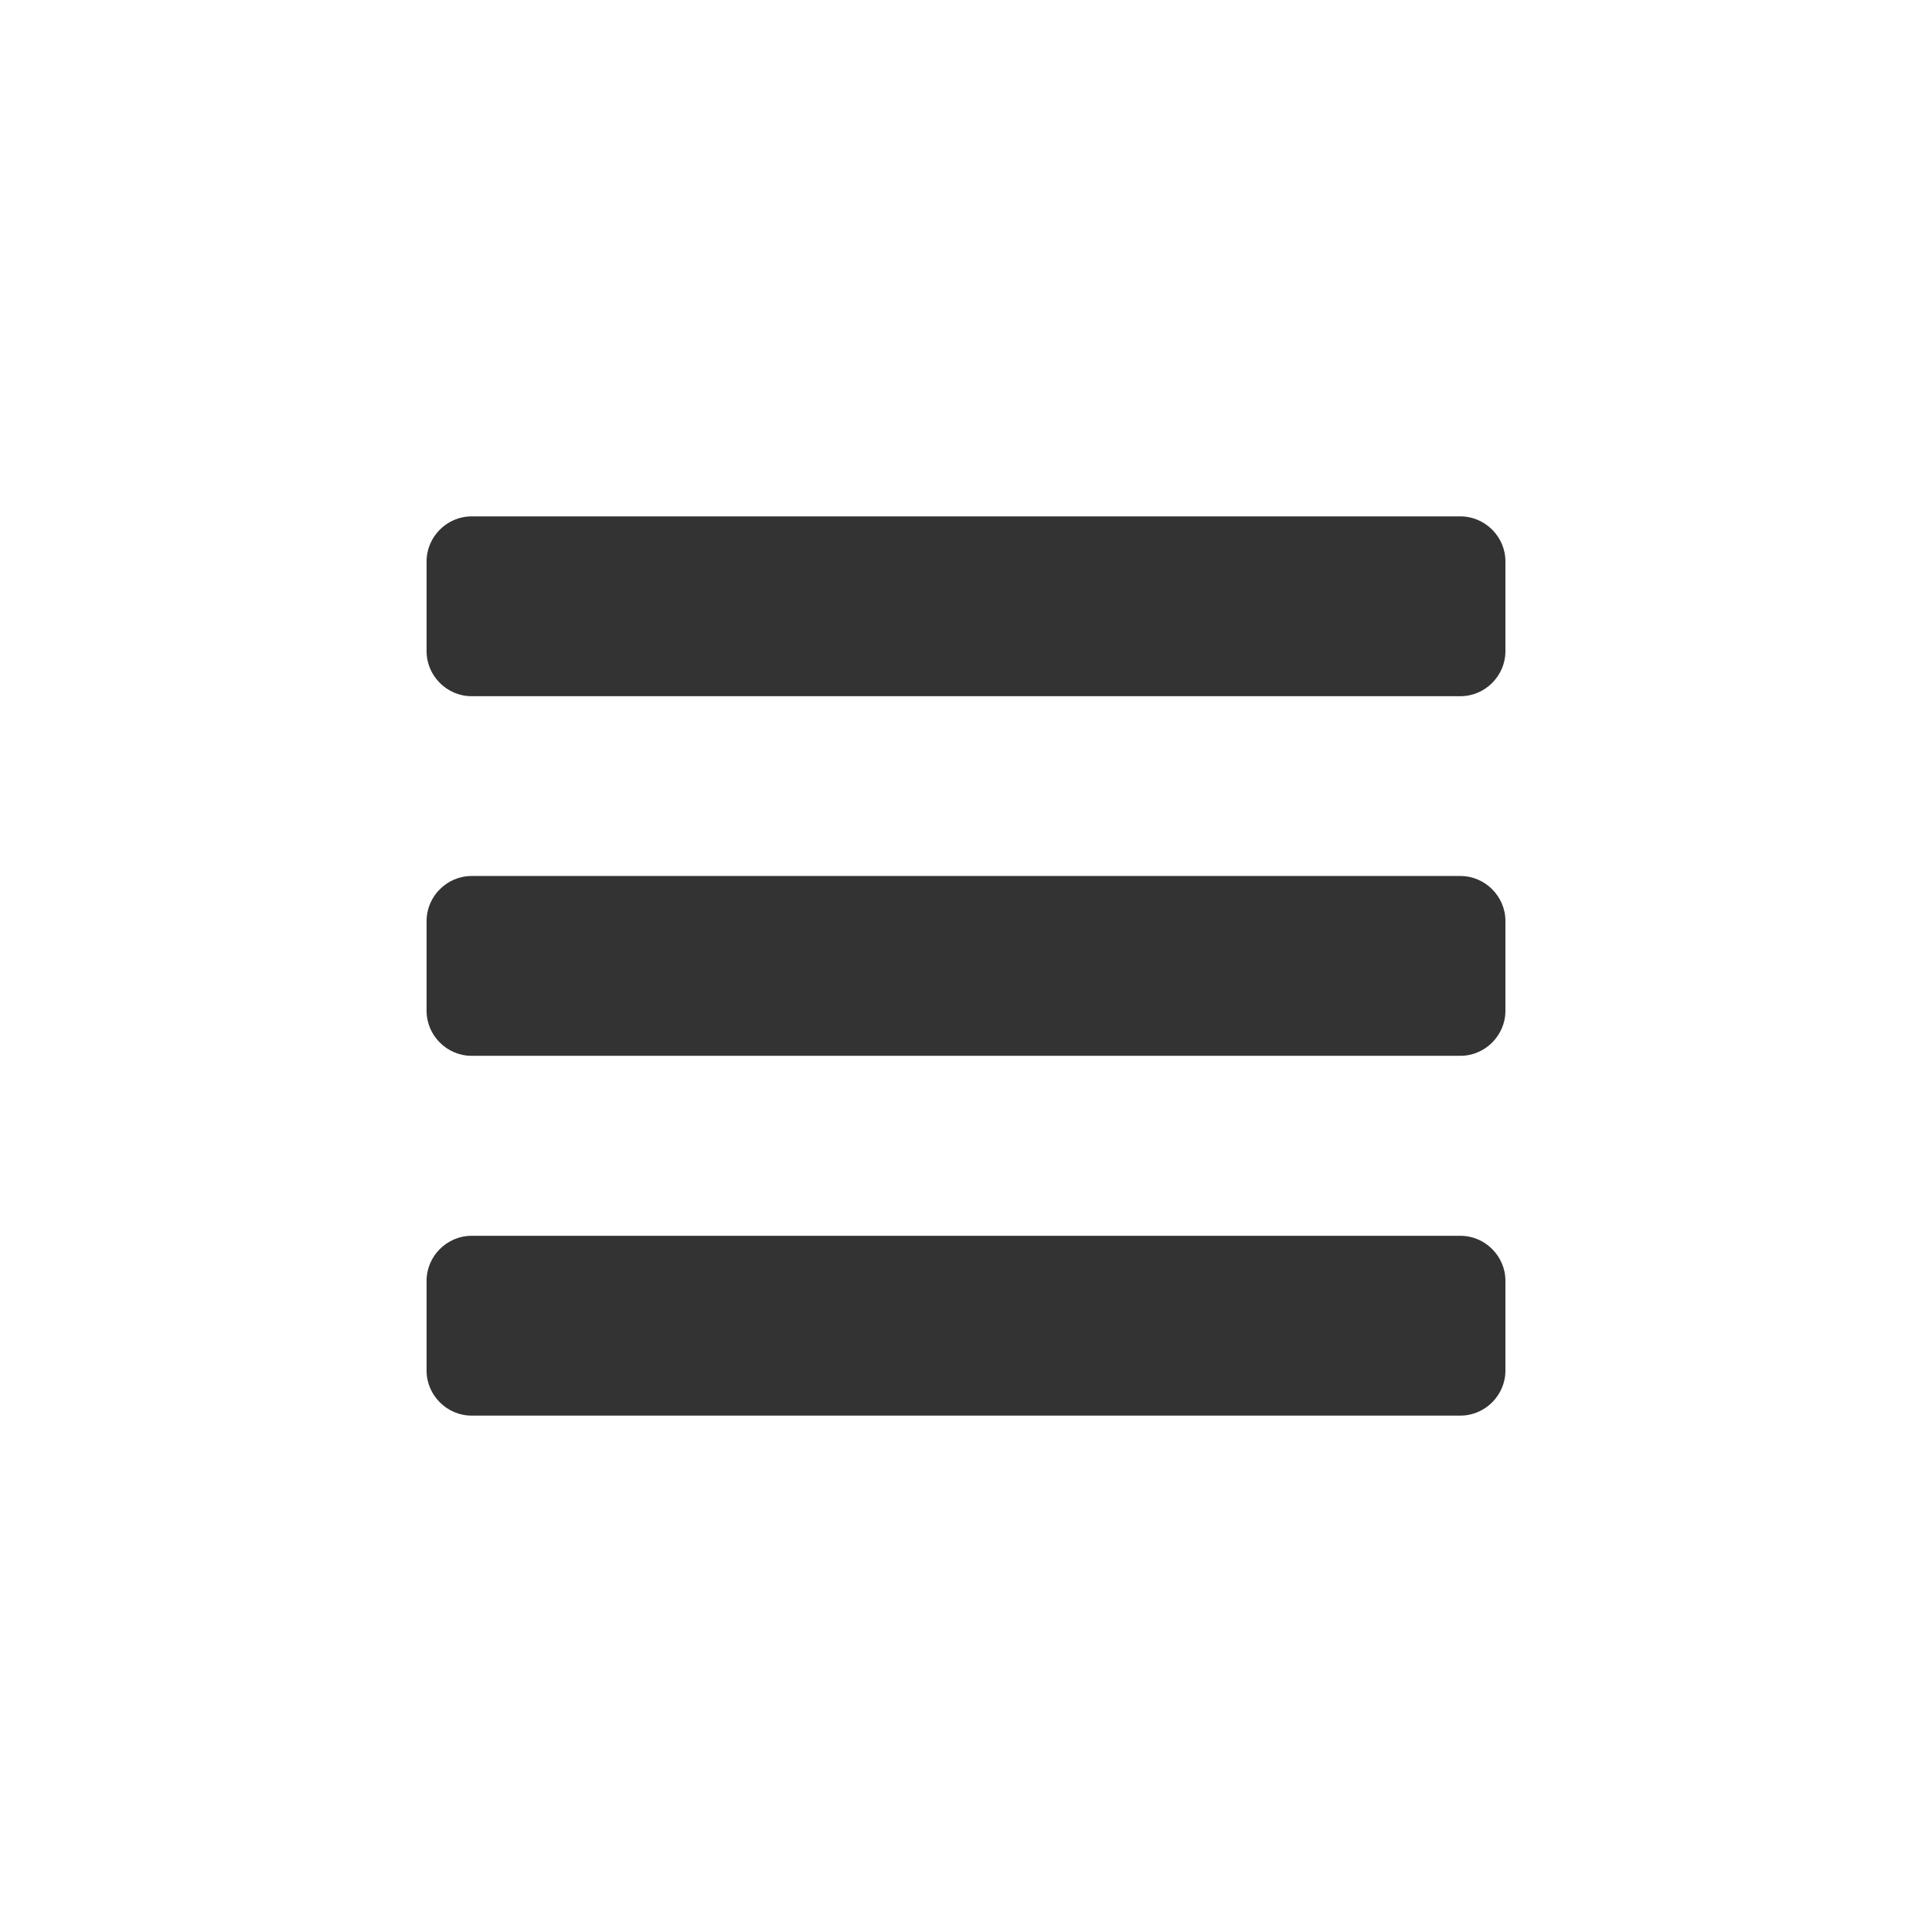
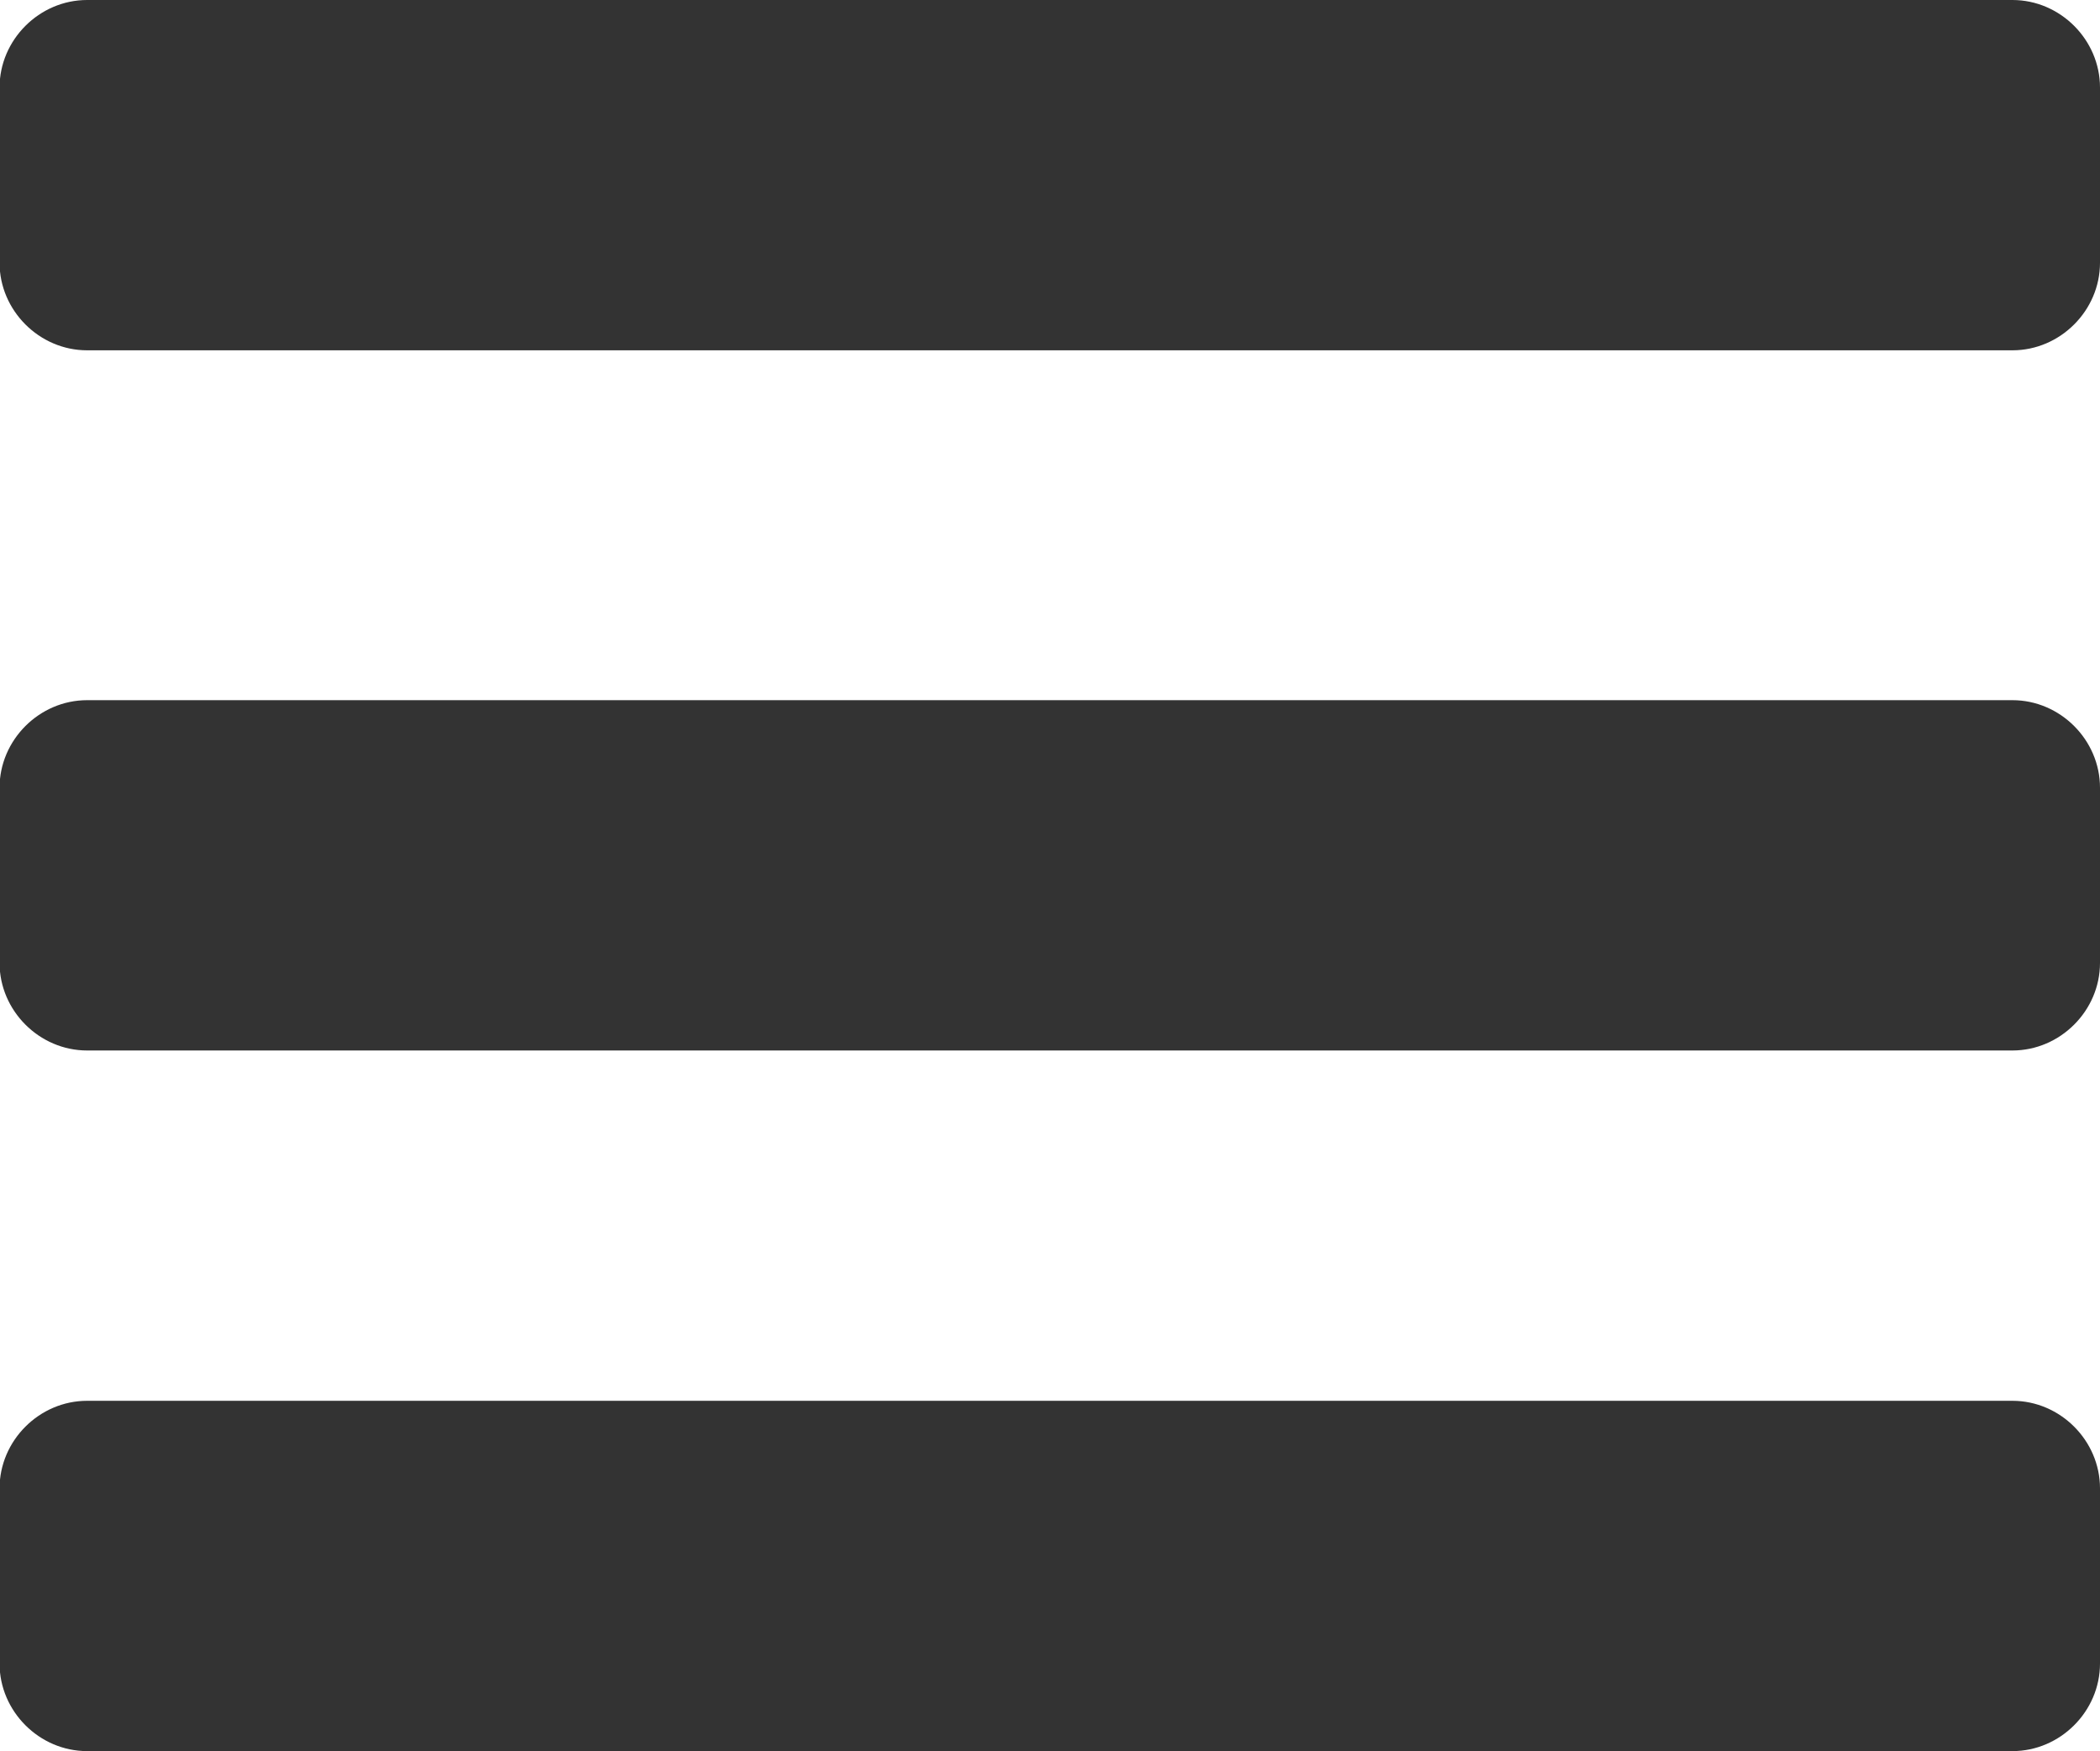
- <svg xmlns="http://www.w3.org/2000/svg" version="1.1" id="Layer_1" x="0px" y="0px" viewBox="0 0 1024 1024" enable-background="new 0 0 1024 1024" xml:space="preserve">
+ <svg xmlns="http://www.w3.org/2000/svg" version="1.1" id="Layer_1" x="0px" y="0px" viewBox="360.2 225 470.1 391.8" enable-background="new 360.2 225 470.1 391.8" xml:space="preserve">
  <g>
-     <path fill="#333333" d="M797.9,345.2c0,13-10.8,23.8-23.8,23.8H249.9c-13,0-23.8-10.8-23.8-23.8v-47.7c0-13,10.8-23.8,23.8-23.8   h524.2c13,0,23.8,10.8,23.8,23.8L797.9,345.2L797.9,345.2z M797.9,535.8c0,13-10.8,23.8-23.8,23.8H249.9c-13,0-23.8-10.8-23.8-23.8   v-47.7c0-13,10.8-23.8,23.8-23.8h524.2c13,0,23.8,10.8,23.8,23.8L797.9,535.8L797.9,535.8z M797.9,726.5c0,13-10.8,23.8-23.8,23.8   H249.9c-13,0-23.8-10.8-23.8-23.8v-47.7c0-13,10.8-23.8,23.8-23.8h524.2c13,0,23.8,10.8,23.8,23.8L797.9,726.5L797.9,726.5z" />
+     <path fill="#333333" d="M830.3,283.8c0,10.7-8.9,19.6-19.6,19.6h-431c-10.7,0-19.6-8.9-19.6-19.6v-39.2c0-10.7,8.9-19.6,19.6-19.6   h431c10.7,0,19.6,8.9,19.6,19.6L830.3,283.8L830.3,283.8z M830.3,440.5c0,10.7-8.9,19.6-19.6,19.6h-431c-10.7,0-19.6-8.9-19.6-19.6   v-39.2c0-10.7,8.9-19.6,19.6-19.6h431c10.7,0,19.6,8.9,19.6,19.6L830.3,440.5L830.3,440.5z M830.3,597.3c0,10.7-8.9,19.6-19.6,19.6   h-431c-10.7,0-19.6-8.9-19.6-19.6v-39.2c0-10.7,8.9-19.6,19.6-19.6h431c10.7,0,19.6,8.9,19.6,19.6L830.3,597.3L830.3,597.3z" />
  </g>
</svg>
